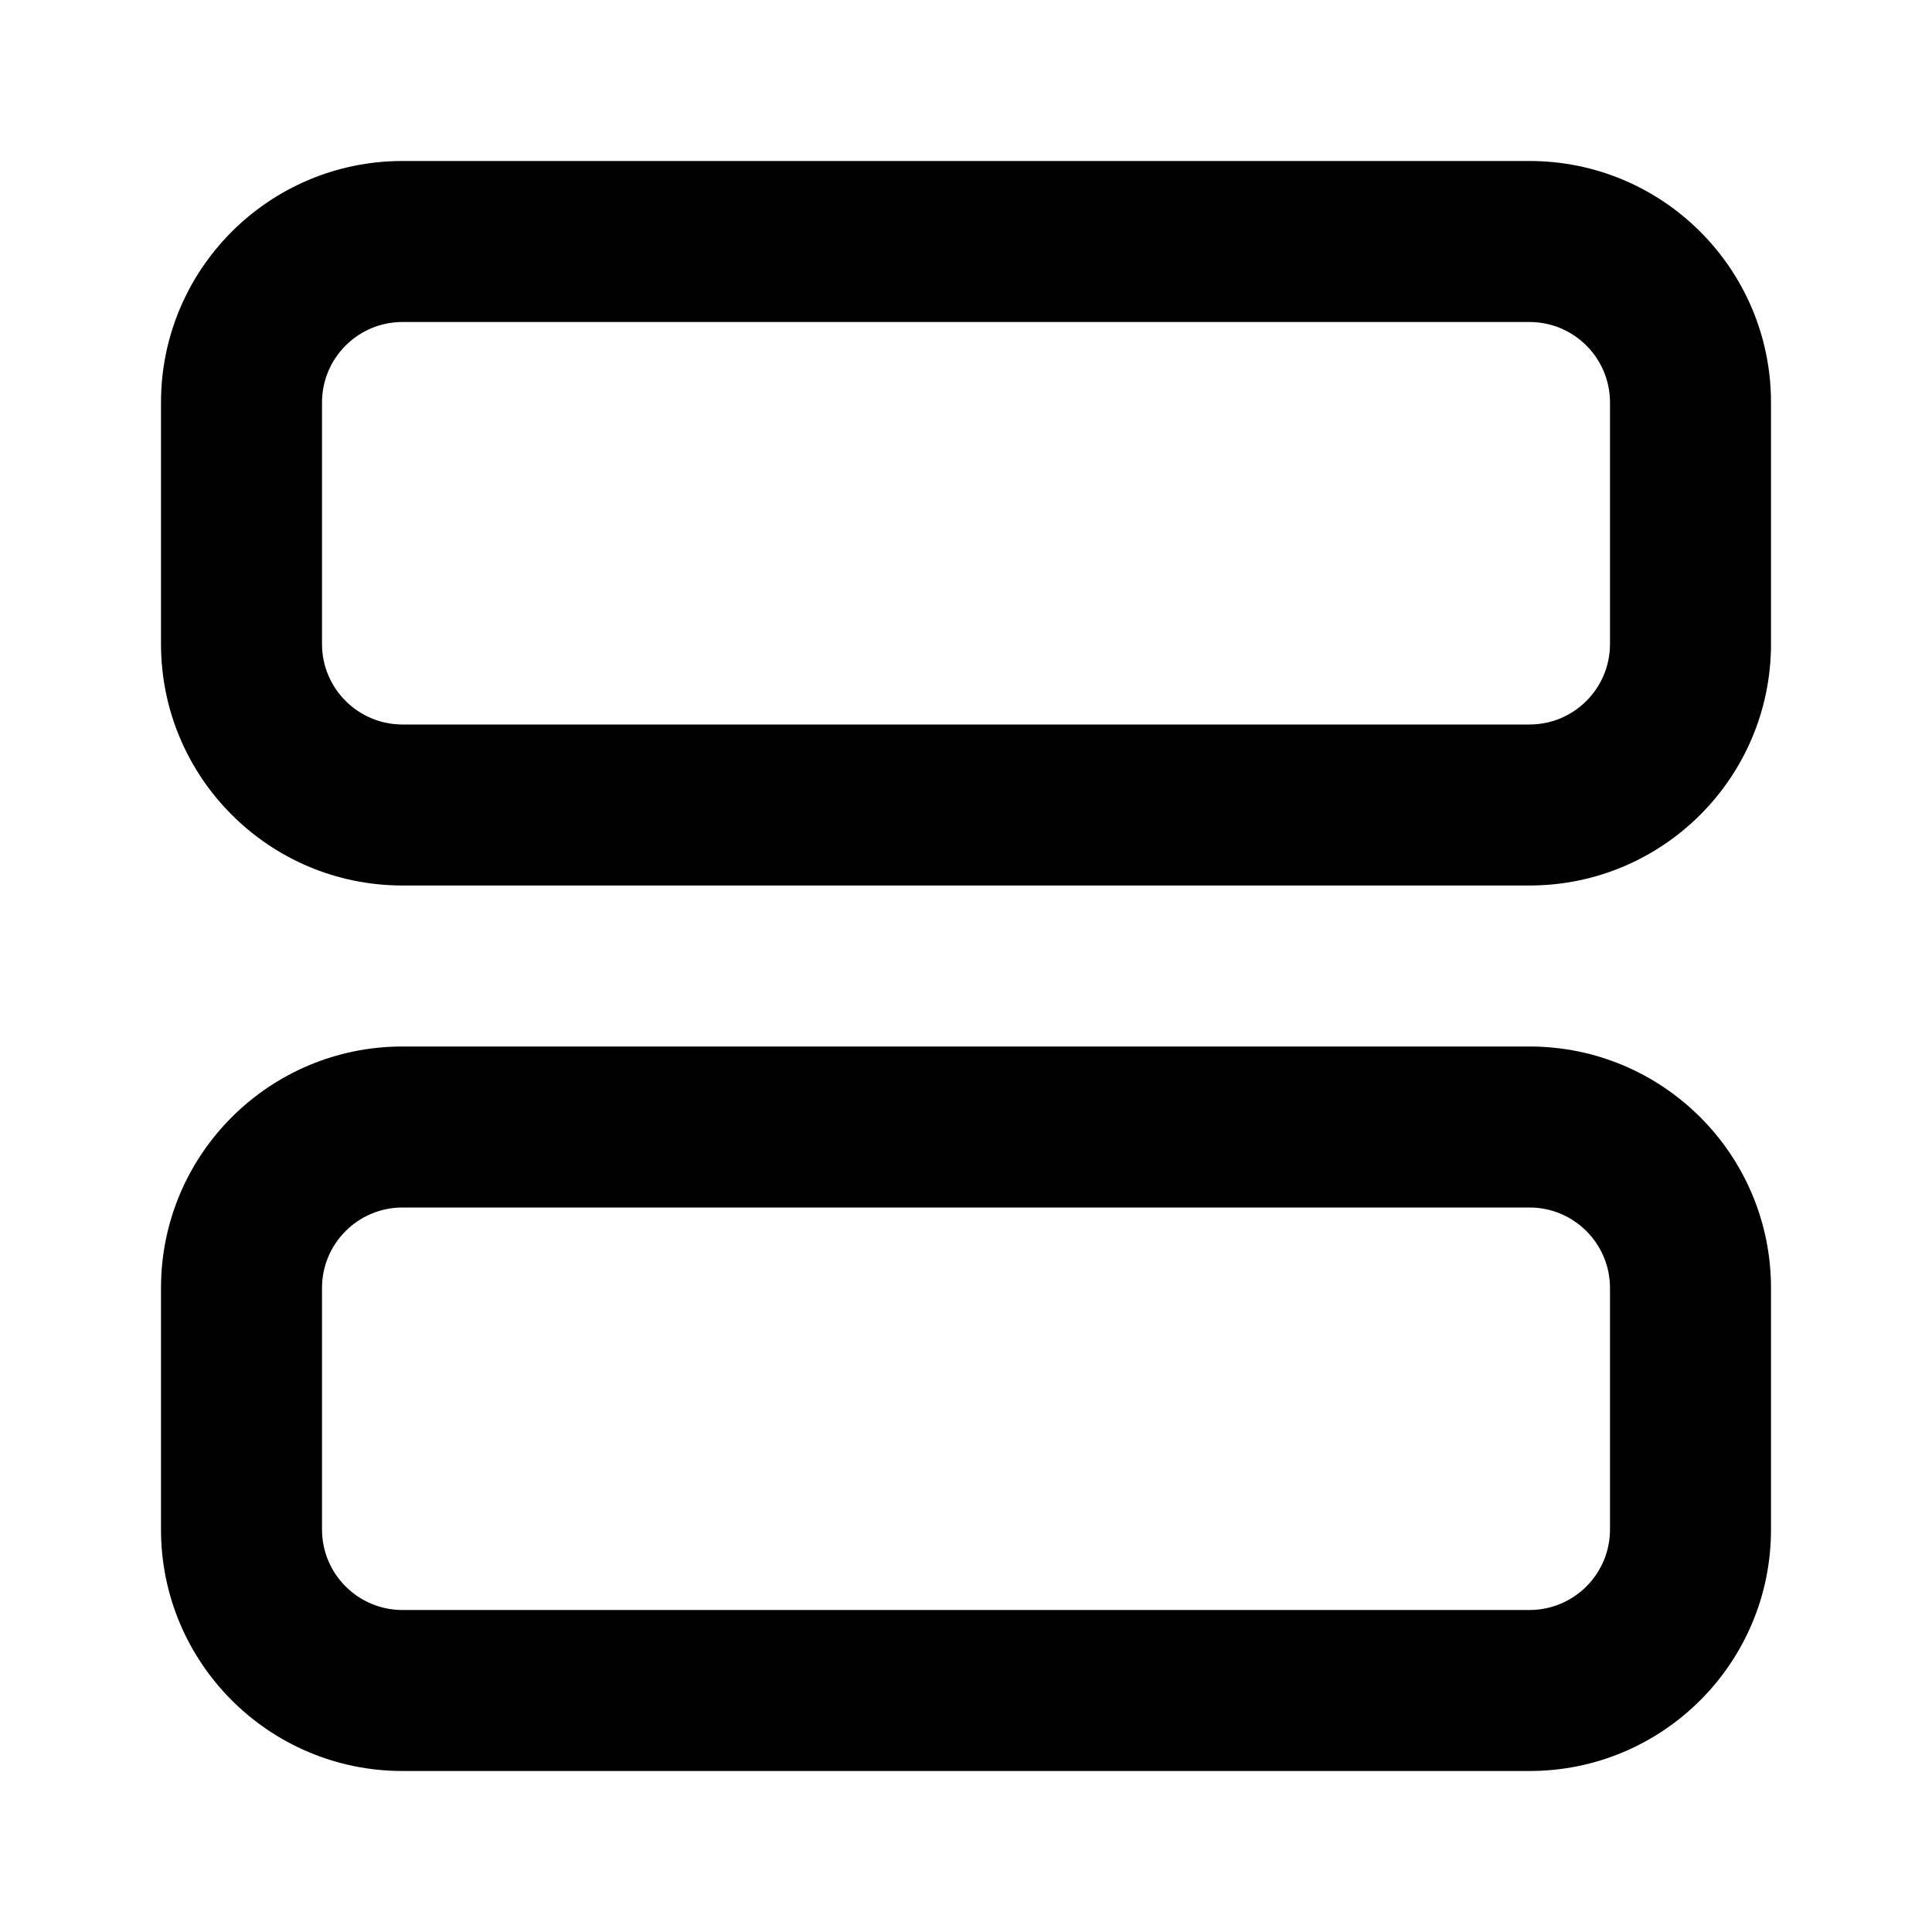
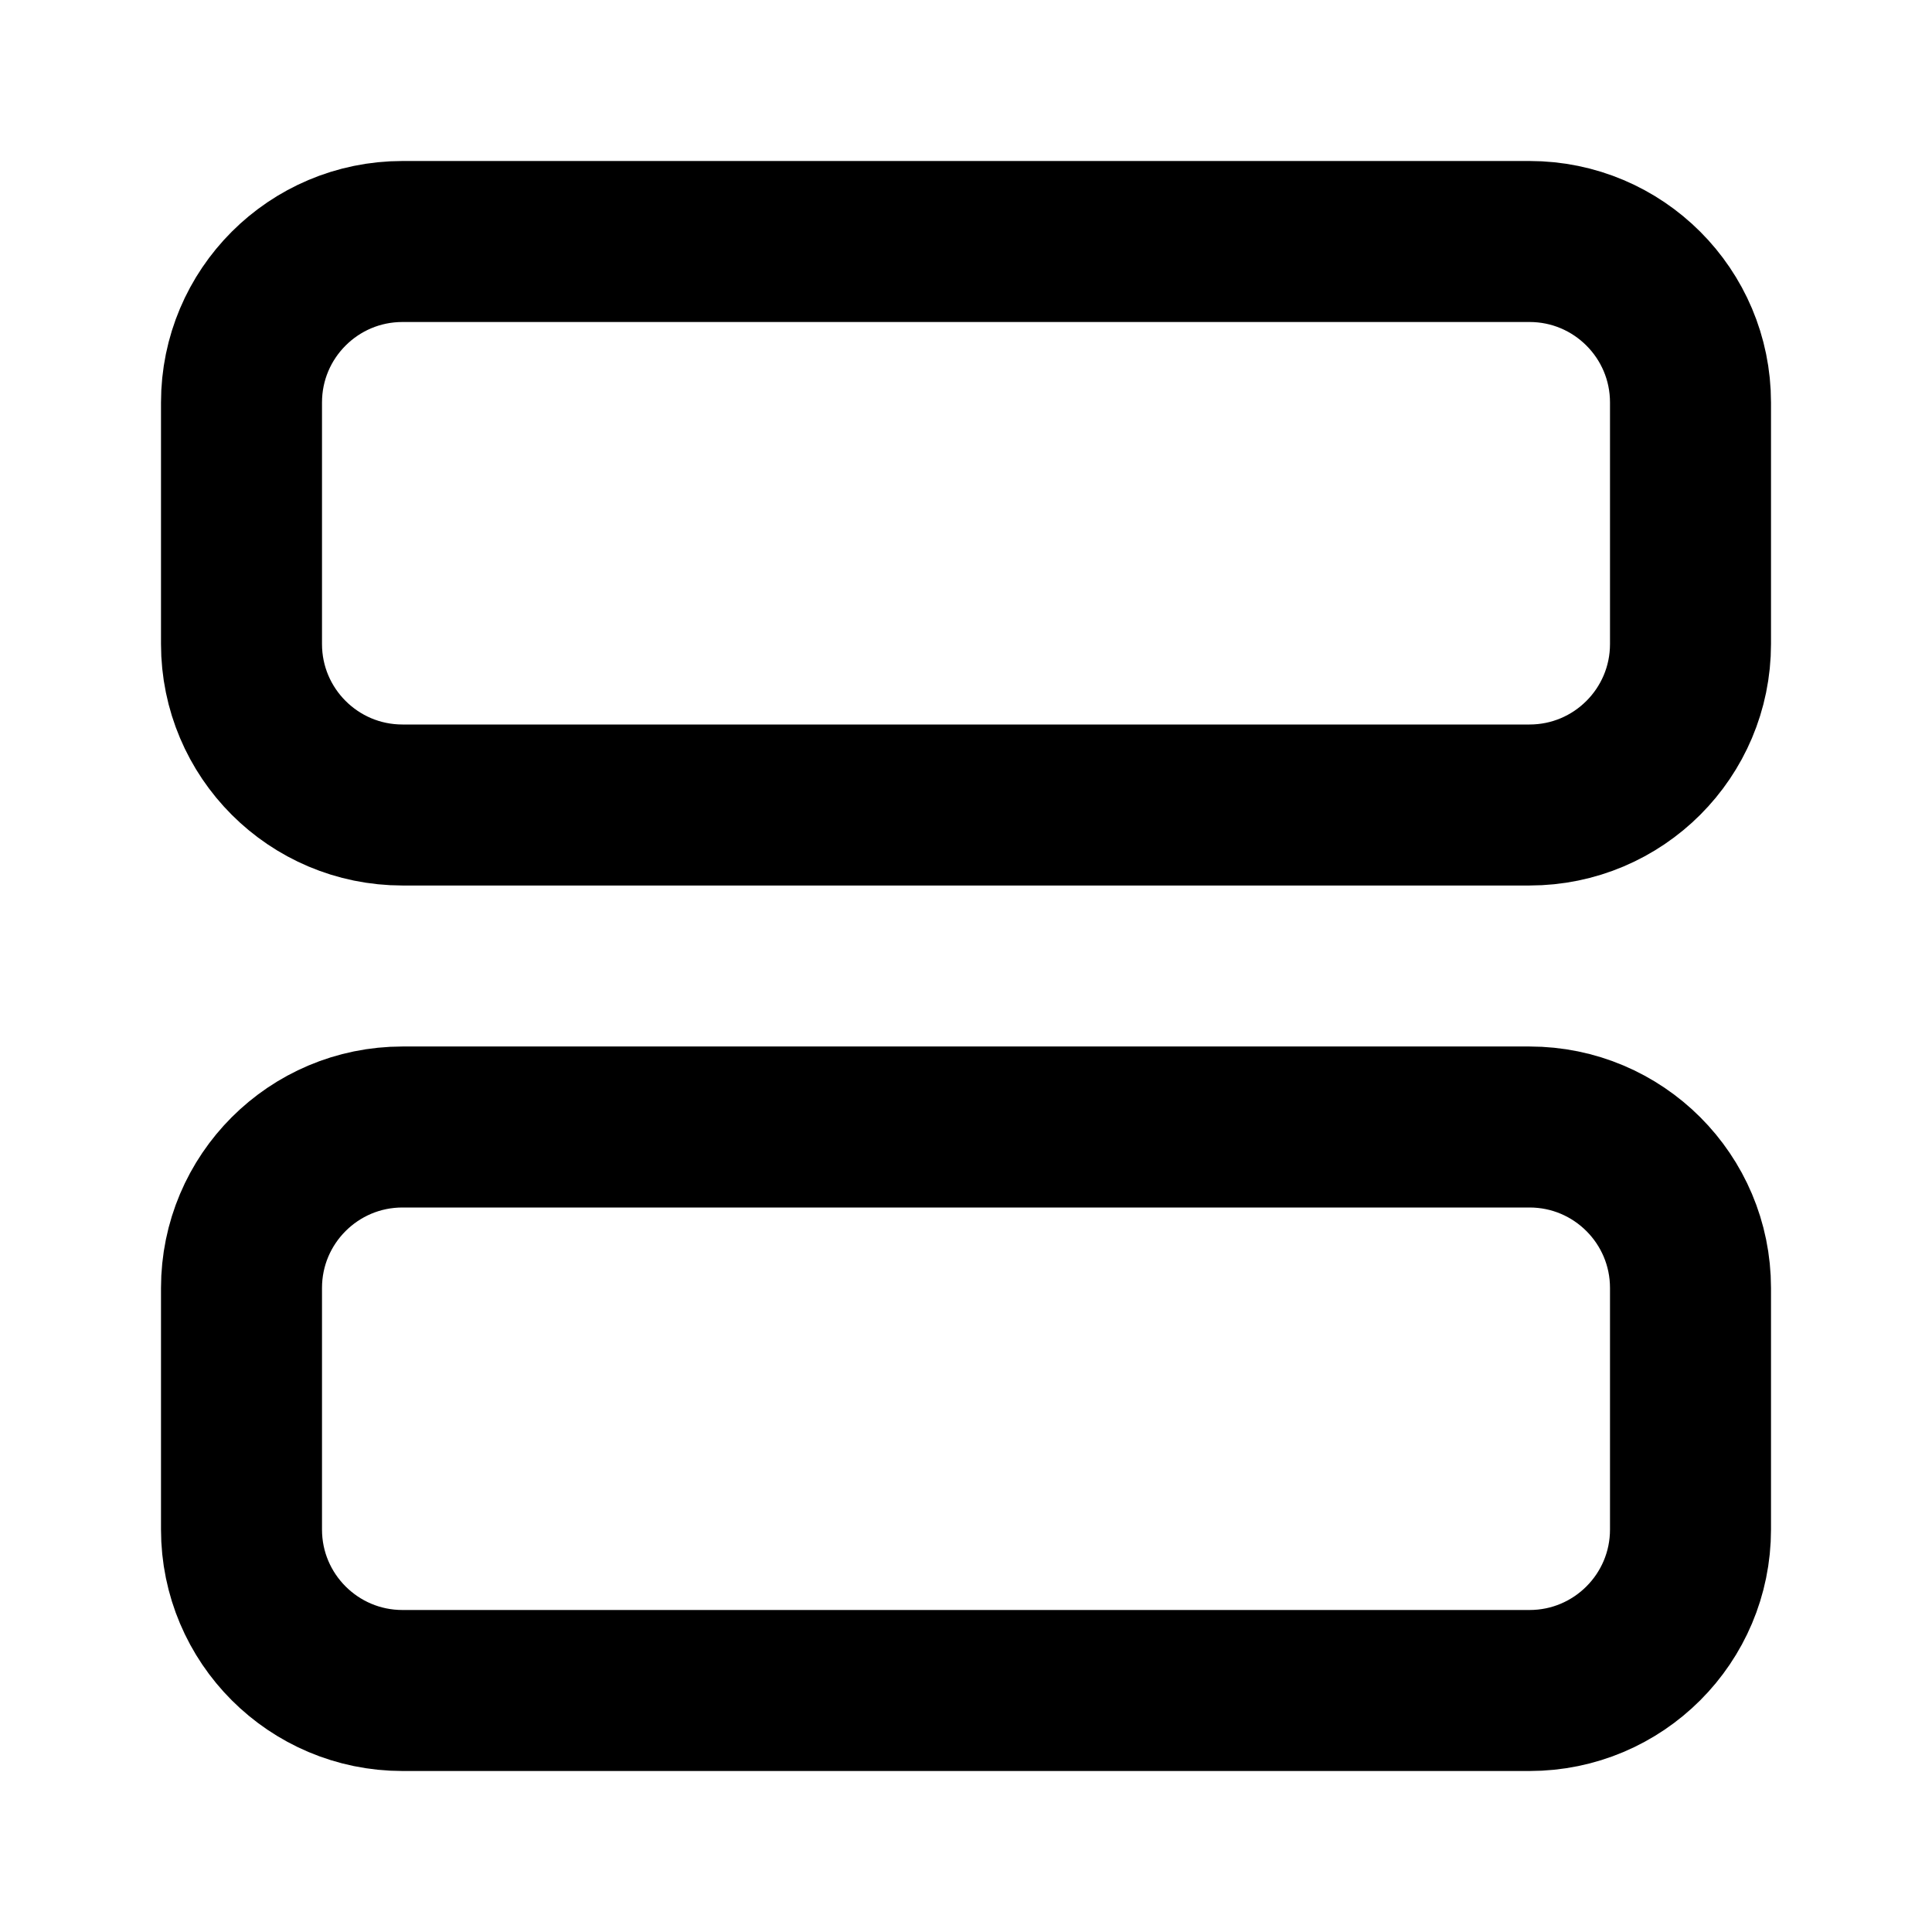
- <svg xmlns="http://www.w3.org/2000/svg" width="24" height="24" viewBox="0 0 24 24" fill="none">
-   <path fill-rule="evenodd" clip-rule="evenodd" d="M5 2C3.343 2 2 3.343 2 5V8C2 9.657 3.343 11 5 11H19C20.657 11 22 9.657 22 8V5C22 3.343 20.657 2 19 2H5ZM4 5C4 4.448 4.448 4 5 4H19C19.552 4 20 4.448 20 5V8C20 8.552 19.552 9 19 9H5C4.448 9 4 8.552 4 8V5ZM5 13C3.343 13 2 14.343 2 16V19C2 20.657 3.343 22 5 22H19C20.657 22 22 20.657 22 19V16C22 14.343 20.657 13 19 13H5ZM4 16C4 15.448 4.448 15 5 15H19C19.552 15 20 15.448 20 16V19C20 19.552 19.552 20 19 20H5C4.448 20 4 19.552 4 19V16Z" fill="black" />
+ <svg xmlns="http://www.w3.org/2000/svg" width="24" height="24" fill="none" viewBox="0 0 24 24">
+   <path stroke="#000" stroke-width="2" d="M3 5a2 2 0 012-2h14a2 2 0 012 2v3a2 2 0 01-2 2H5a2 2 0 01-2-2V5zM3 16a2 2 0 012-2h14a2 2 0 012 2v3a2 2 0 01-2 2H5a2 2 0 01-2-2v-3z" />
</svg>
